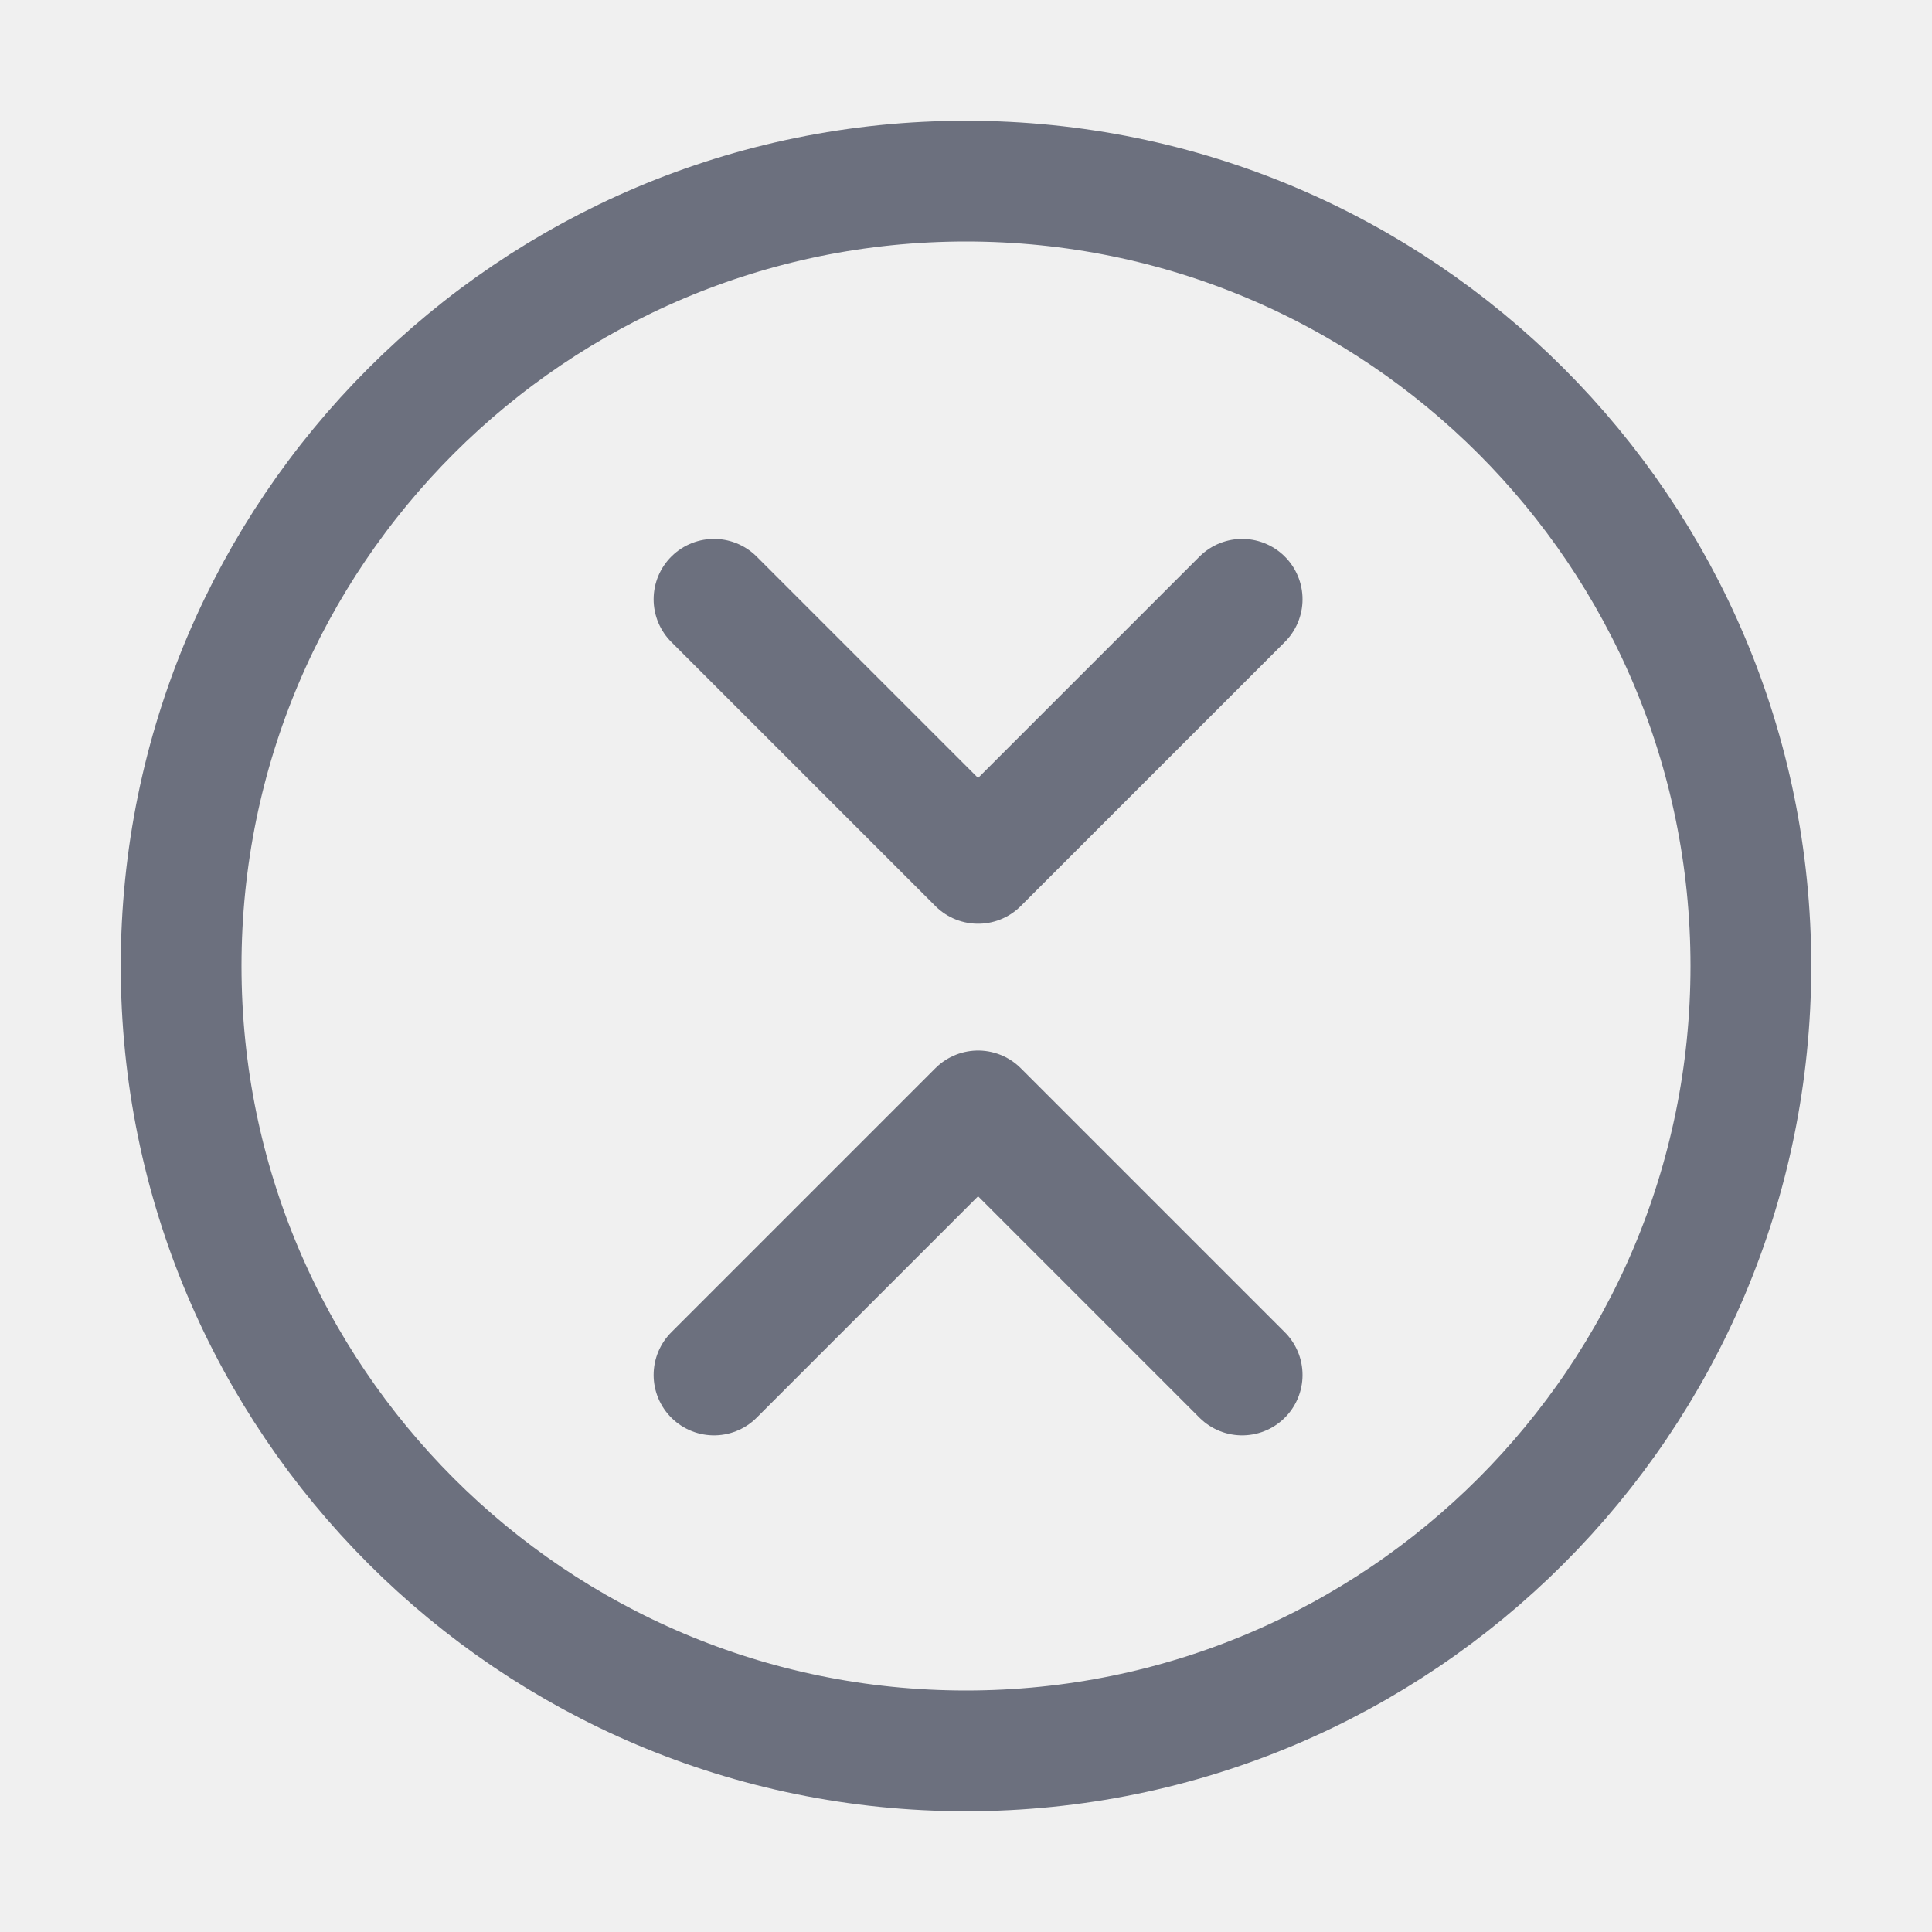
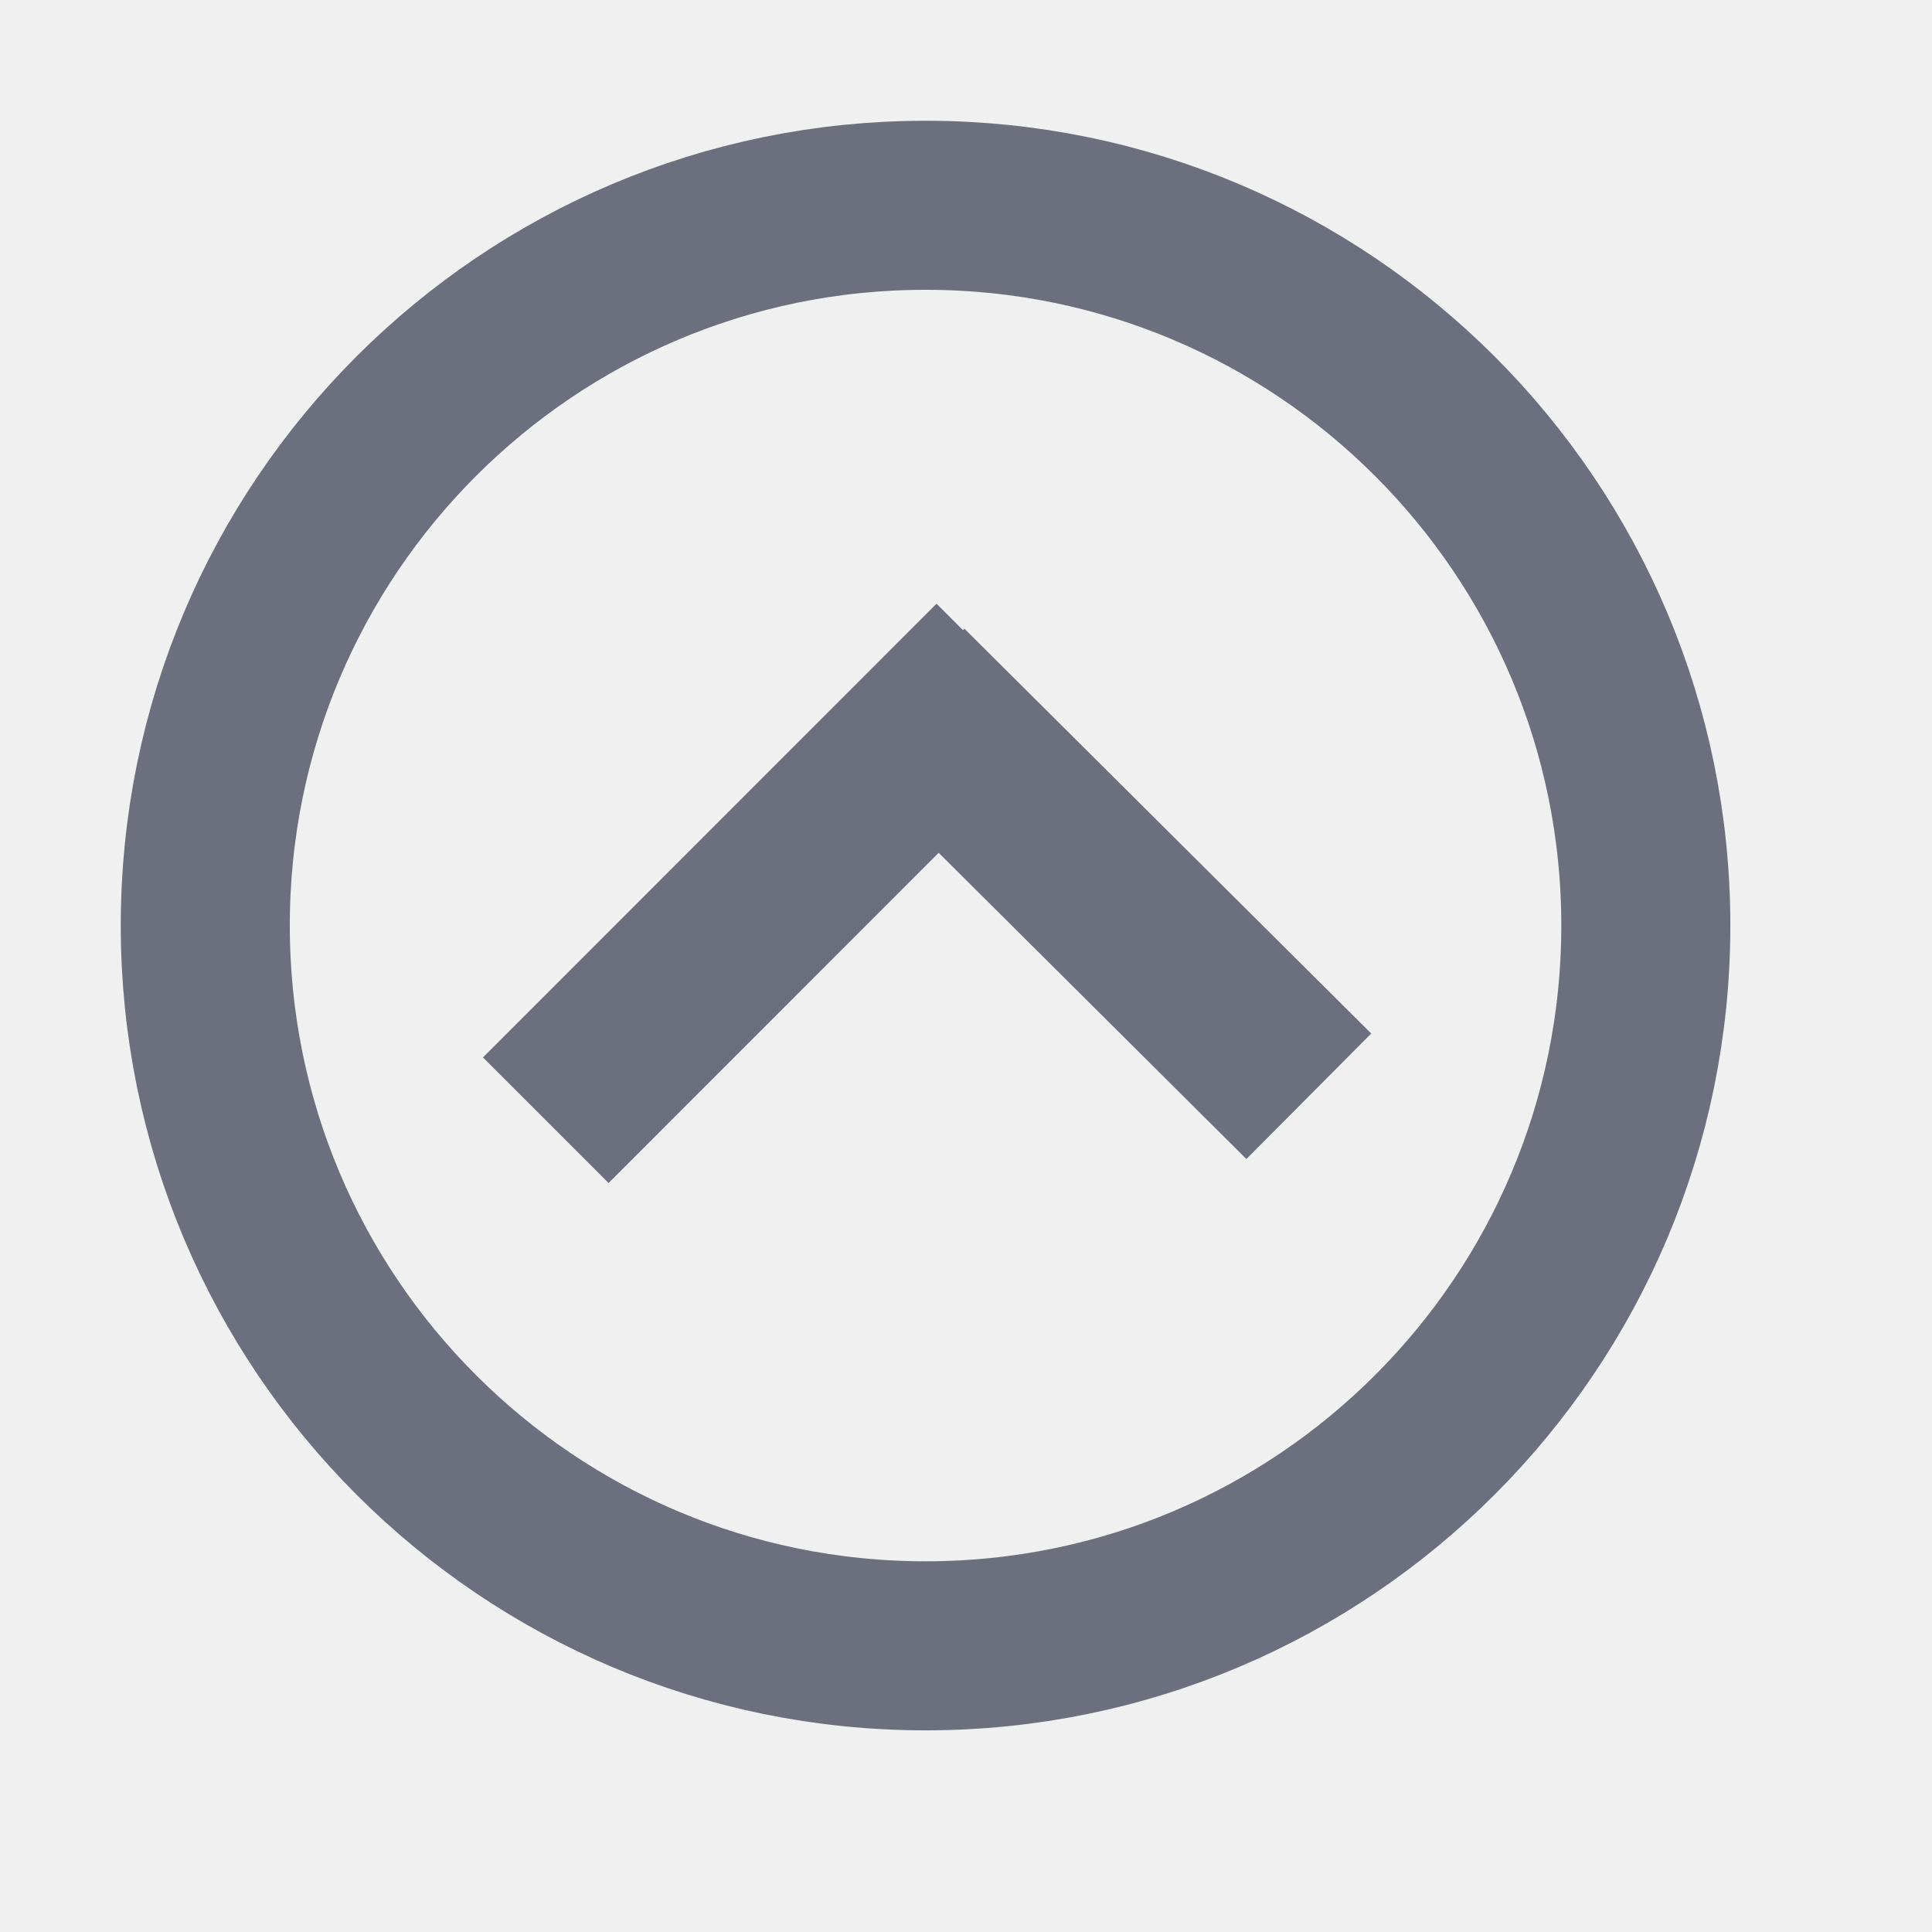
<svg xmlns="http://www.w3.org/2000/svg" width="16" height="16" viewBox="0 0 16 16" fill="none">
  <defs>
-     <clipPath id="clip23_1">
-       <rect id="collapseAll" width="10" height="10" transform="translate(3.100006 3.400024)" fill="white" fill-opacity="0" />
-     </clipPath>
-     <clipPath id="clip23_4">
-       <rect id="collapseAll" width="16" height="16" fill="white" fill-opacity="0" />
+     <clipPath id="clip59_141">
+       <rect id="画板 1" width="16" height="16" fill="white" fill-opacity="0" />
    </clipPath>
  </defs>
-   <g clip-path="url(#clip23_4)">
-     <circle id="circle" cx="8" cy="8" r="6.5" stroke="#6C707E" stroke-opacity="1" stroke-width="1" />
-     <g clip-path="url(#clip23_1)">
-       <path id="path" d="M5.913 4.963L8.1 7.15L10.287 4.963" stroke="#6C707E" stroke-opacity="1" stroke-width="1" stroke-linejoin="round" stroke-linecap="round" />
-       <path id="path" d="M5.913 11.387L8.1 9.2L10.287 11.387" stroke="#6C707E" stroke-opacity="1" stroke-width="1" stroke-linejoin="round" stroke-linecap="round" />
-     </g>
+   <rect id="画板 1" width="16" height="16" fill="#FFFFFF" fill-opacity="0" />
+   <g clip-path="url(#clip59_141)">
+     <rect id="矩形 5" x="4" y="8.757" width="5.313" height="1.471" transform="rotate(-45.0105 4 8.757385)" fill="#6C707E" fill-opacity="1" />
+     <rect id="矩形 5" x="10.323" y="9.598" width="4.753" height="1.466" transform="rotate(-135.14 10.32263 9.59848)" fill="#6C707E" fill-opacity="1" />
+     <circle id="椭圆 4" cx="7.665" cy="7.665" r="6.665" fill="#C4C4C4" fill-opacity="0" />
+     <circle id="椭圆 4" cx="7.665" cy="7.665" r="5.965" stroke="#6C707E" stroke-opacity="1" stroke-width="1.4" />
  </g>
</svg>
